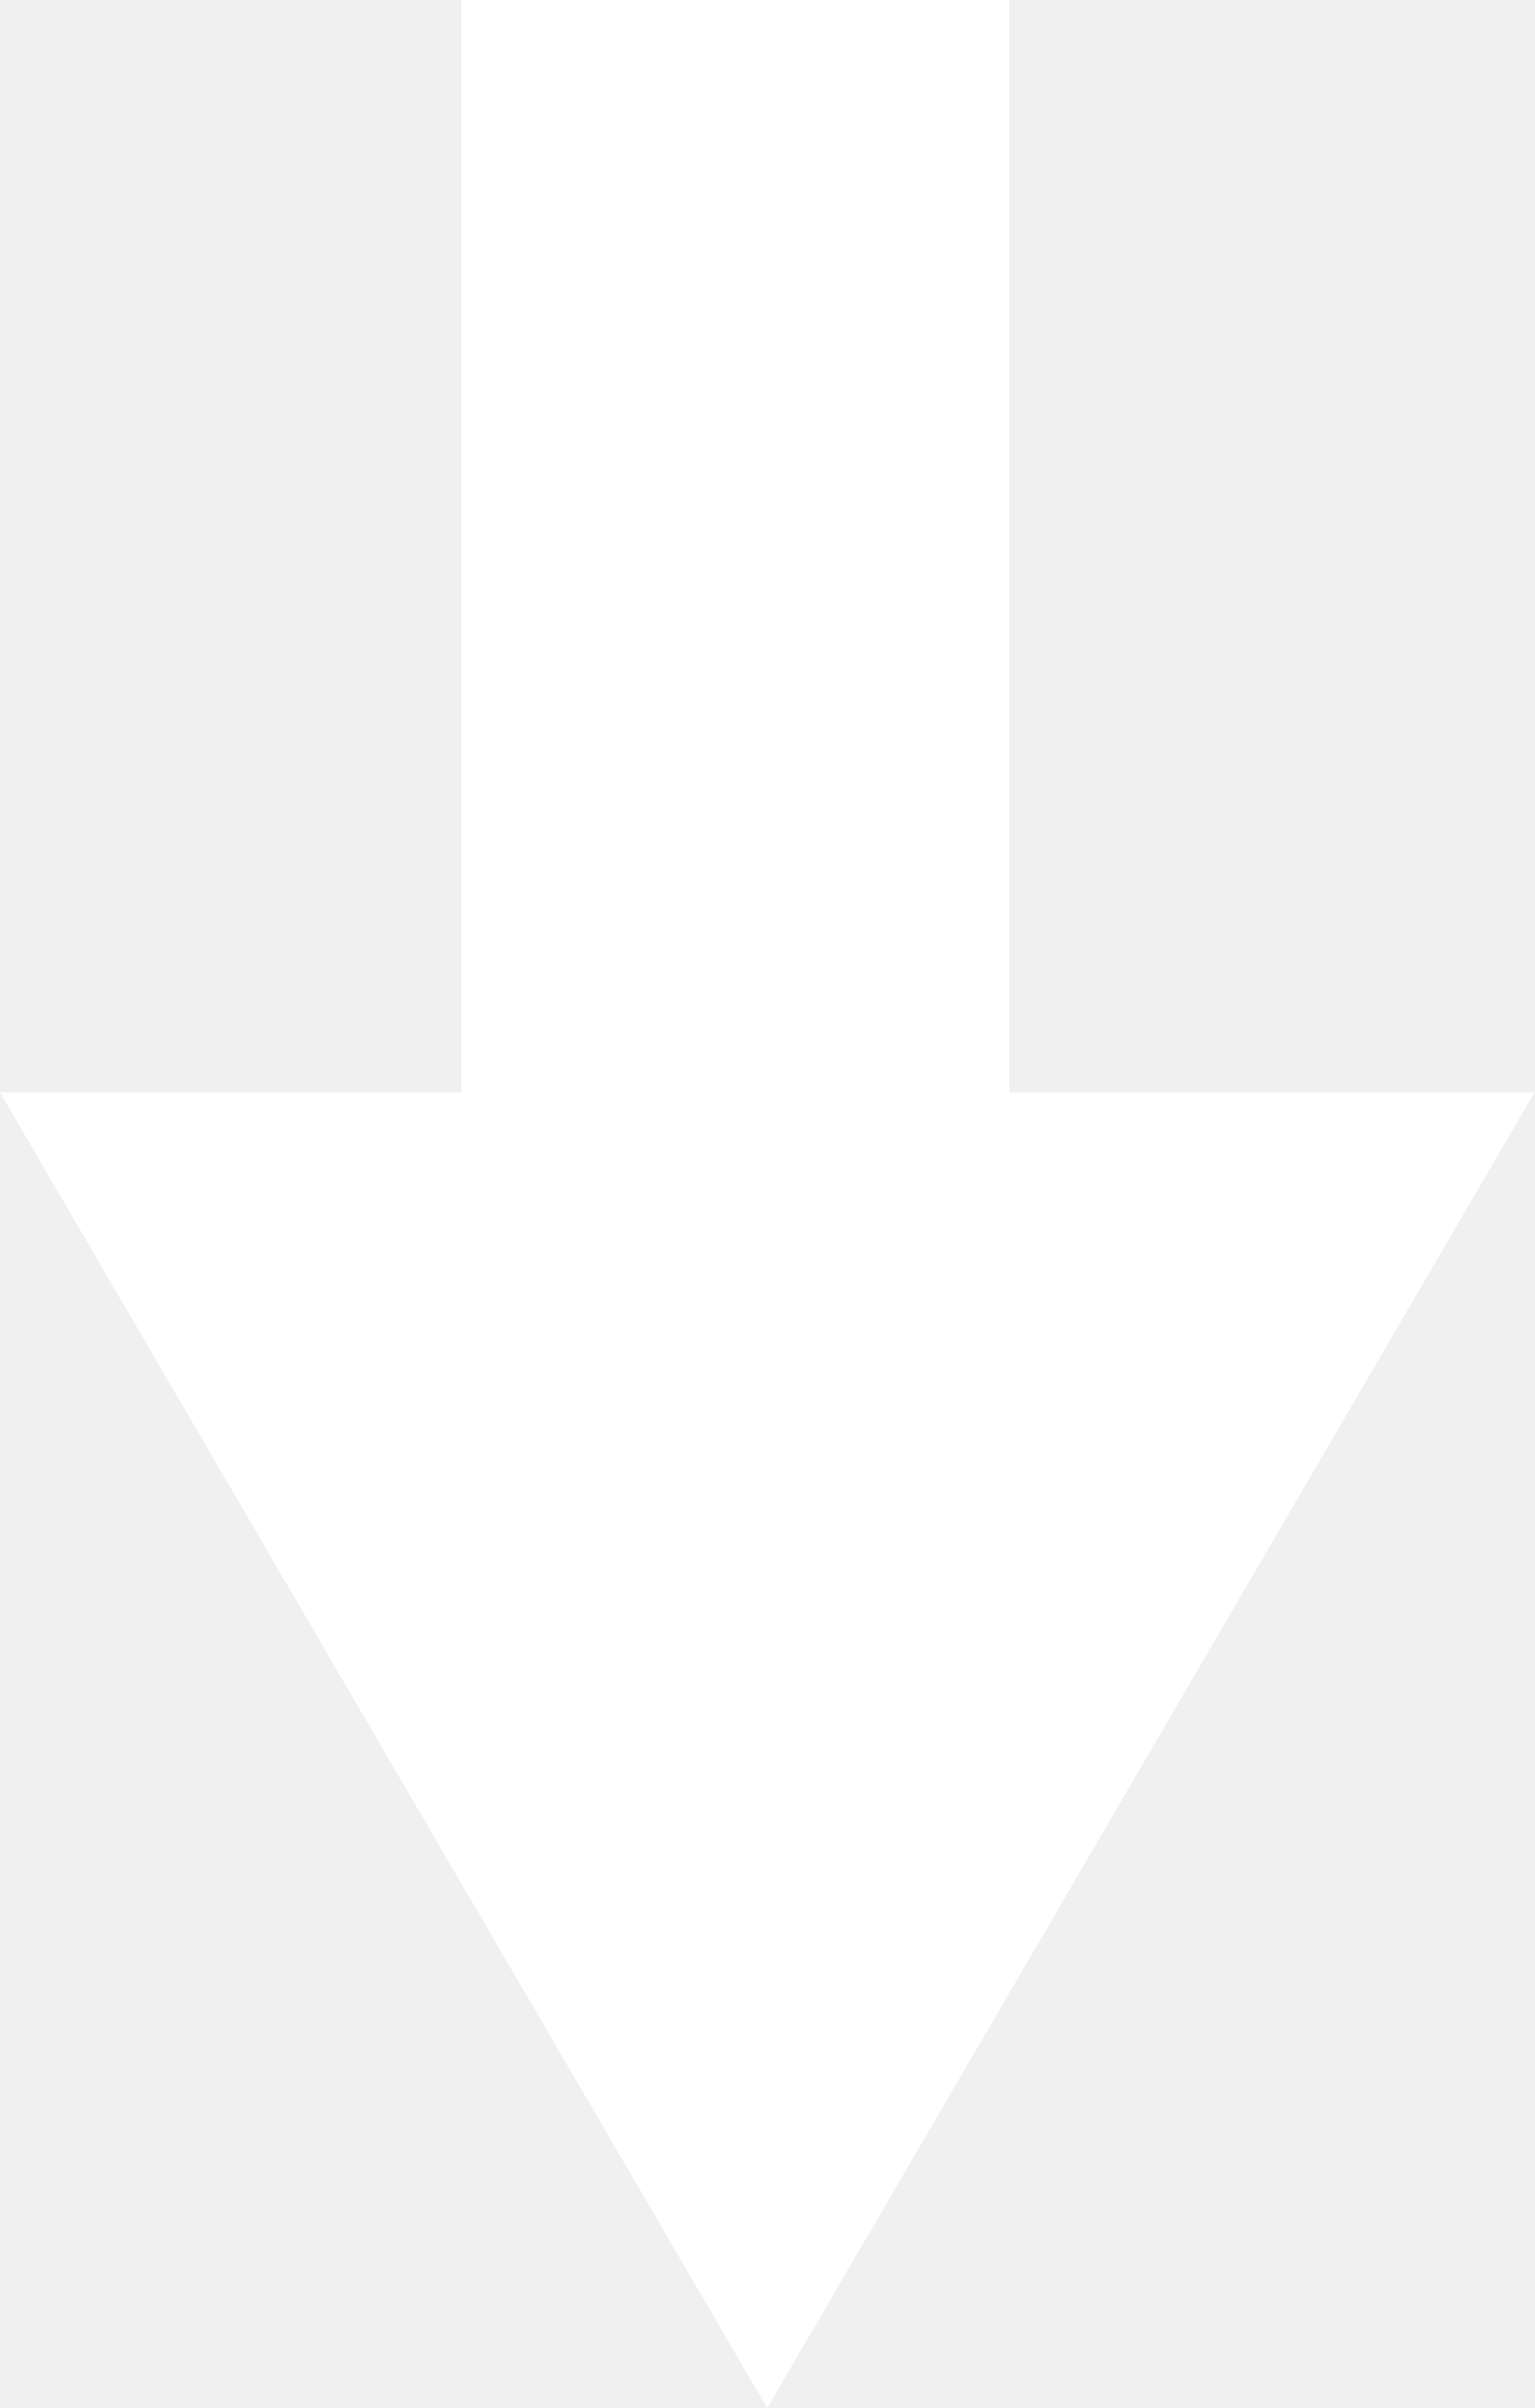
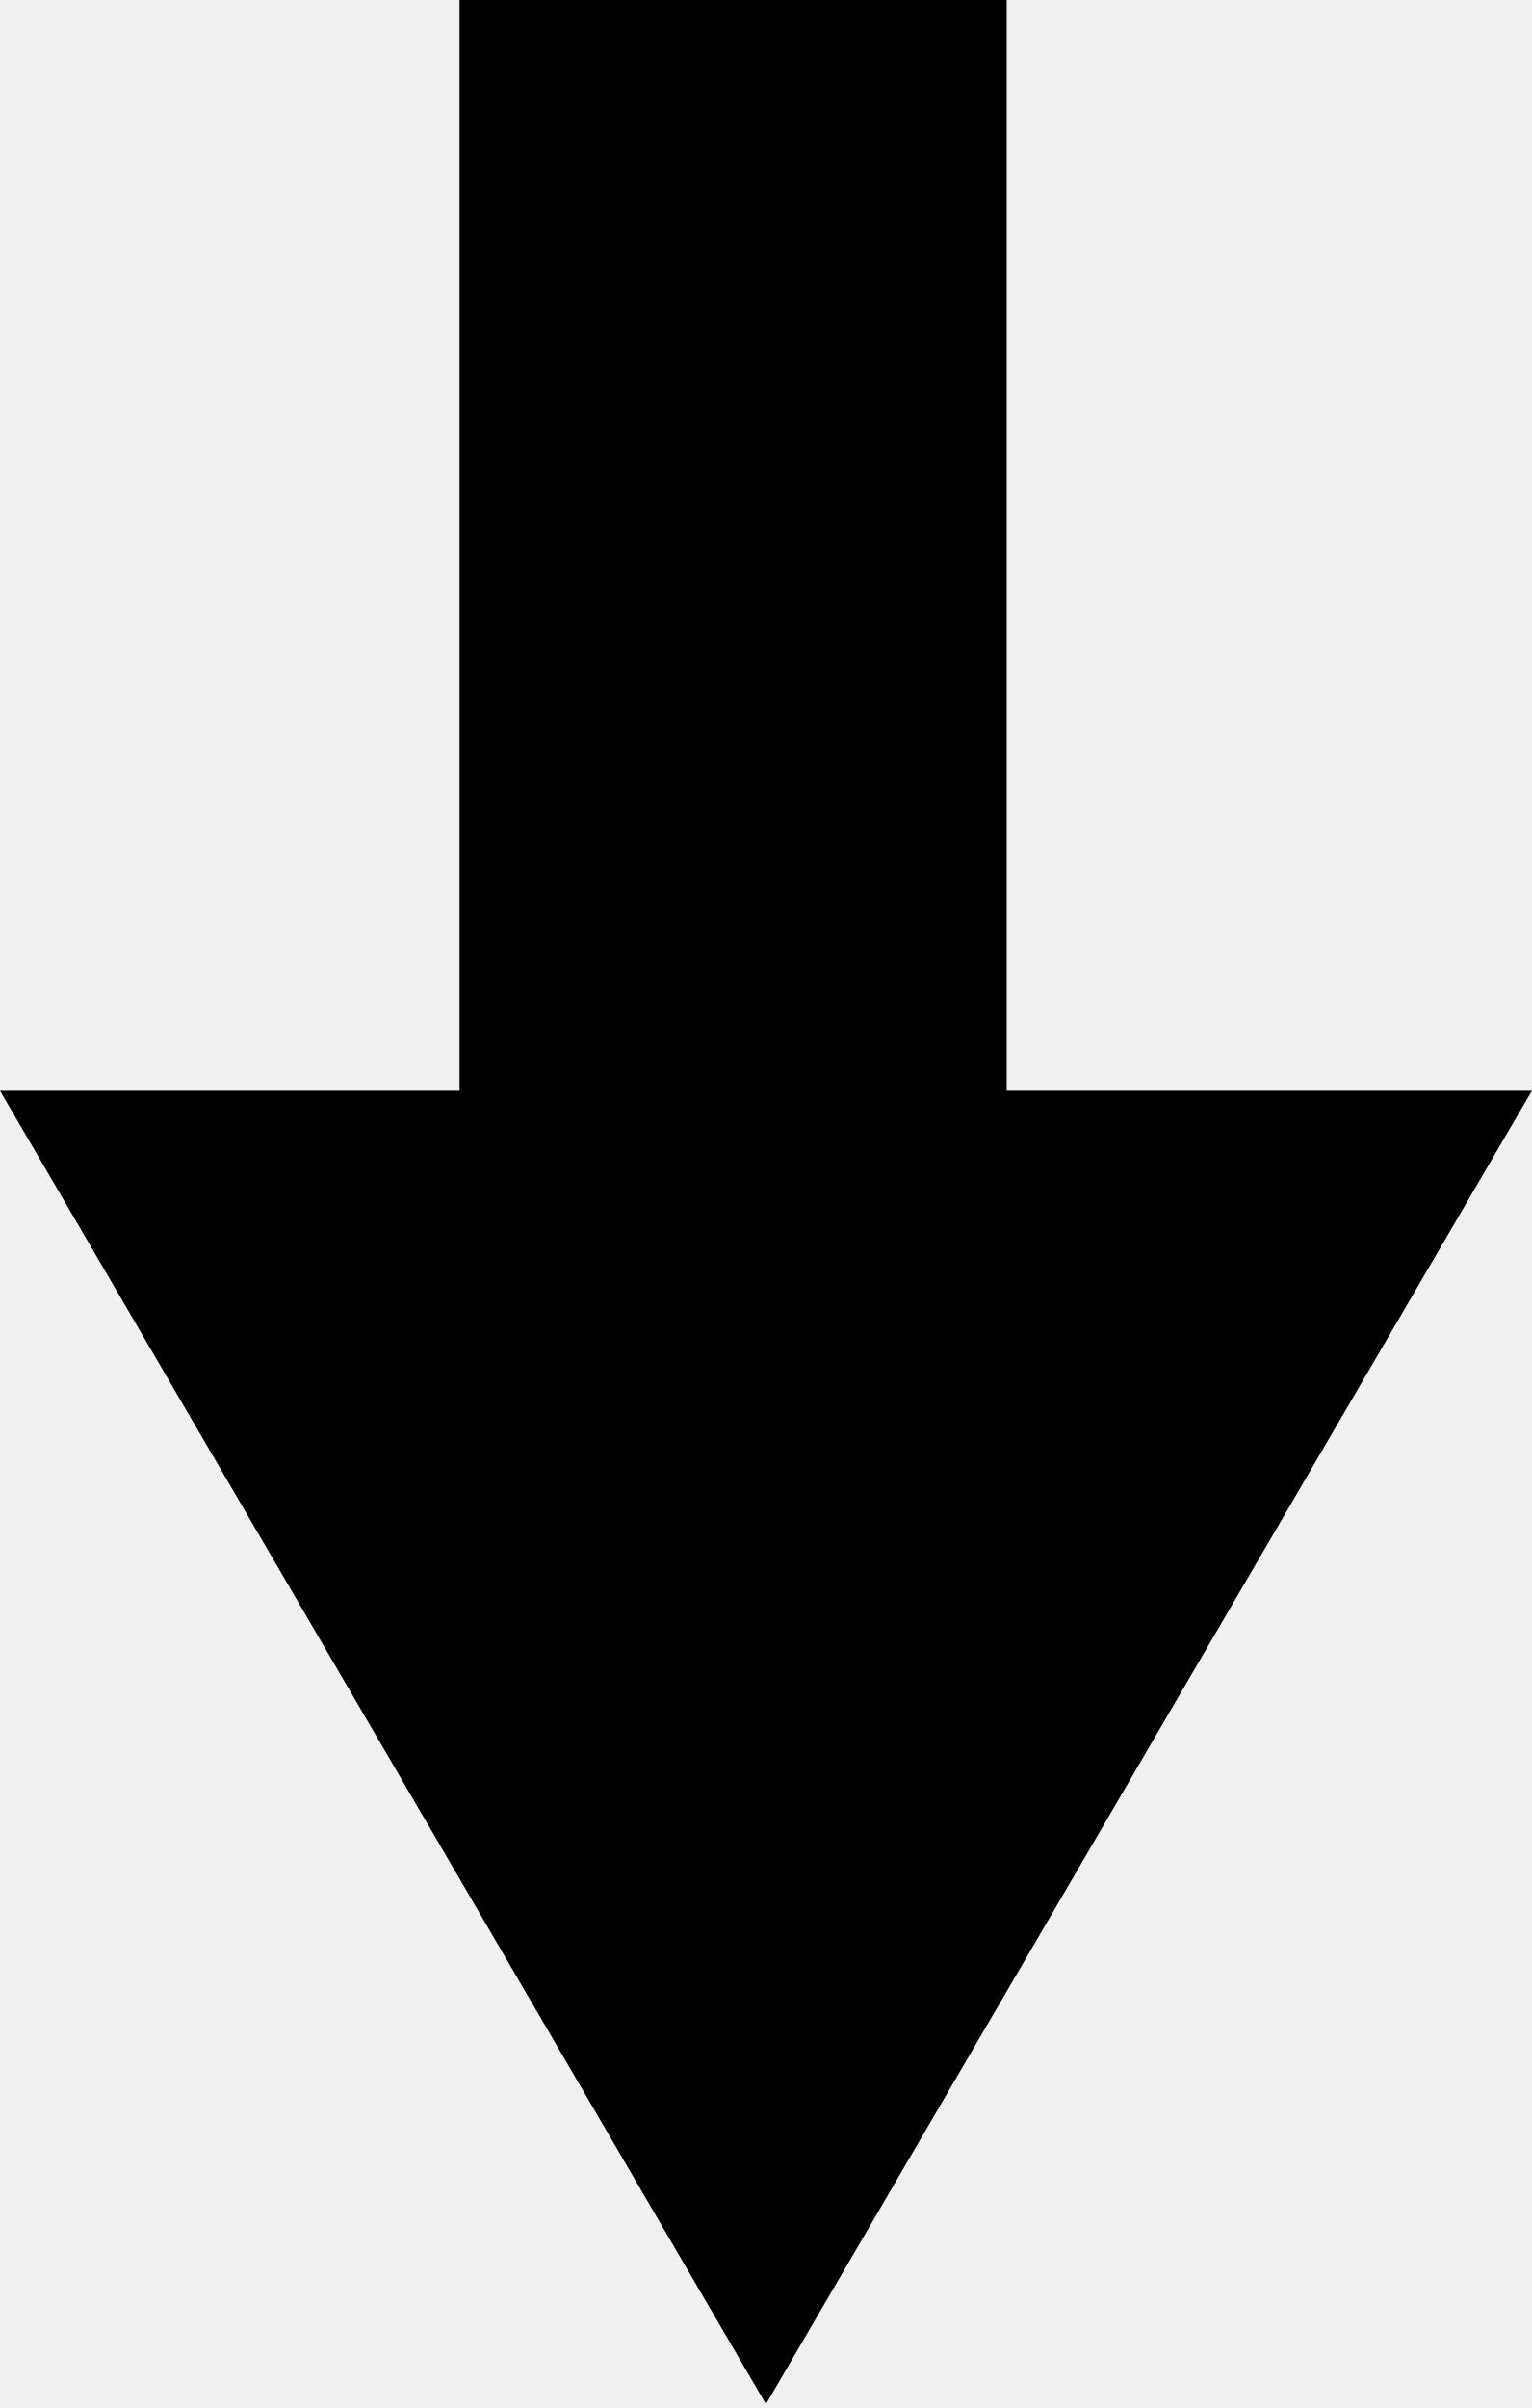
- <svg xmlns="http://www.w3.org/2000/svg" width="14" height="21.965" viewBox="0 0 14 21.965">
-   <defs>
-     <style>.a{fill:none;stroke:#fff;stroke-width:5px;}.b{fill:#fff;}</style>
-   </defs>
+ <svg xmlns="http://www.w3.org/2000/svg" version="1.1" id="Ebene_1" x="0px" y="0px" width="14px" height="22px" viewBox="0 0 14 22" style="enable-background:new 0 0 14 22;" xml:space="preserve">
+   <style type="text/css">
+ 	.st0{fill:none;stroke:#000000;stroke-width:5;}
+ </style>
  <g transform="translate(-282 -898.035)">
-     <path class="a" d="M53.919,862v15.615" transform="translate(234.79 36.035)" />
-     <path class="b" d="M7,0l7,12H0Z" transform="translate(296 920) rotate(180)" />
+     <path class="st0" d="M288.7,898v15.6" />
+     <path d="M289,920l-7-12h14L289,920z" />
  </g>
</svg>
